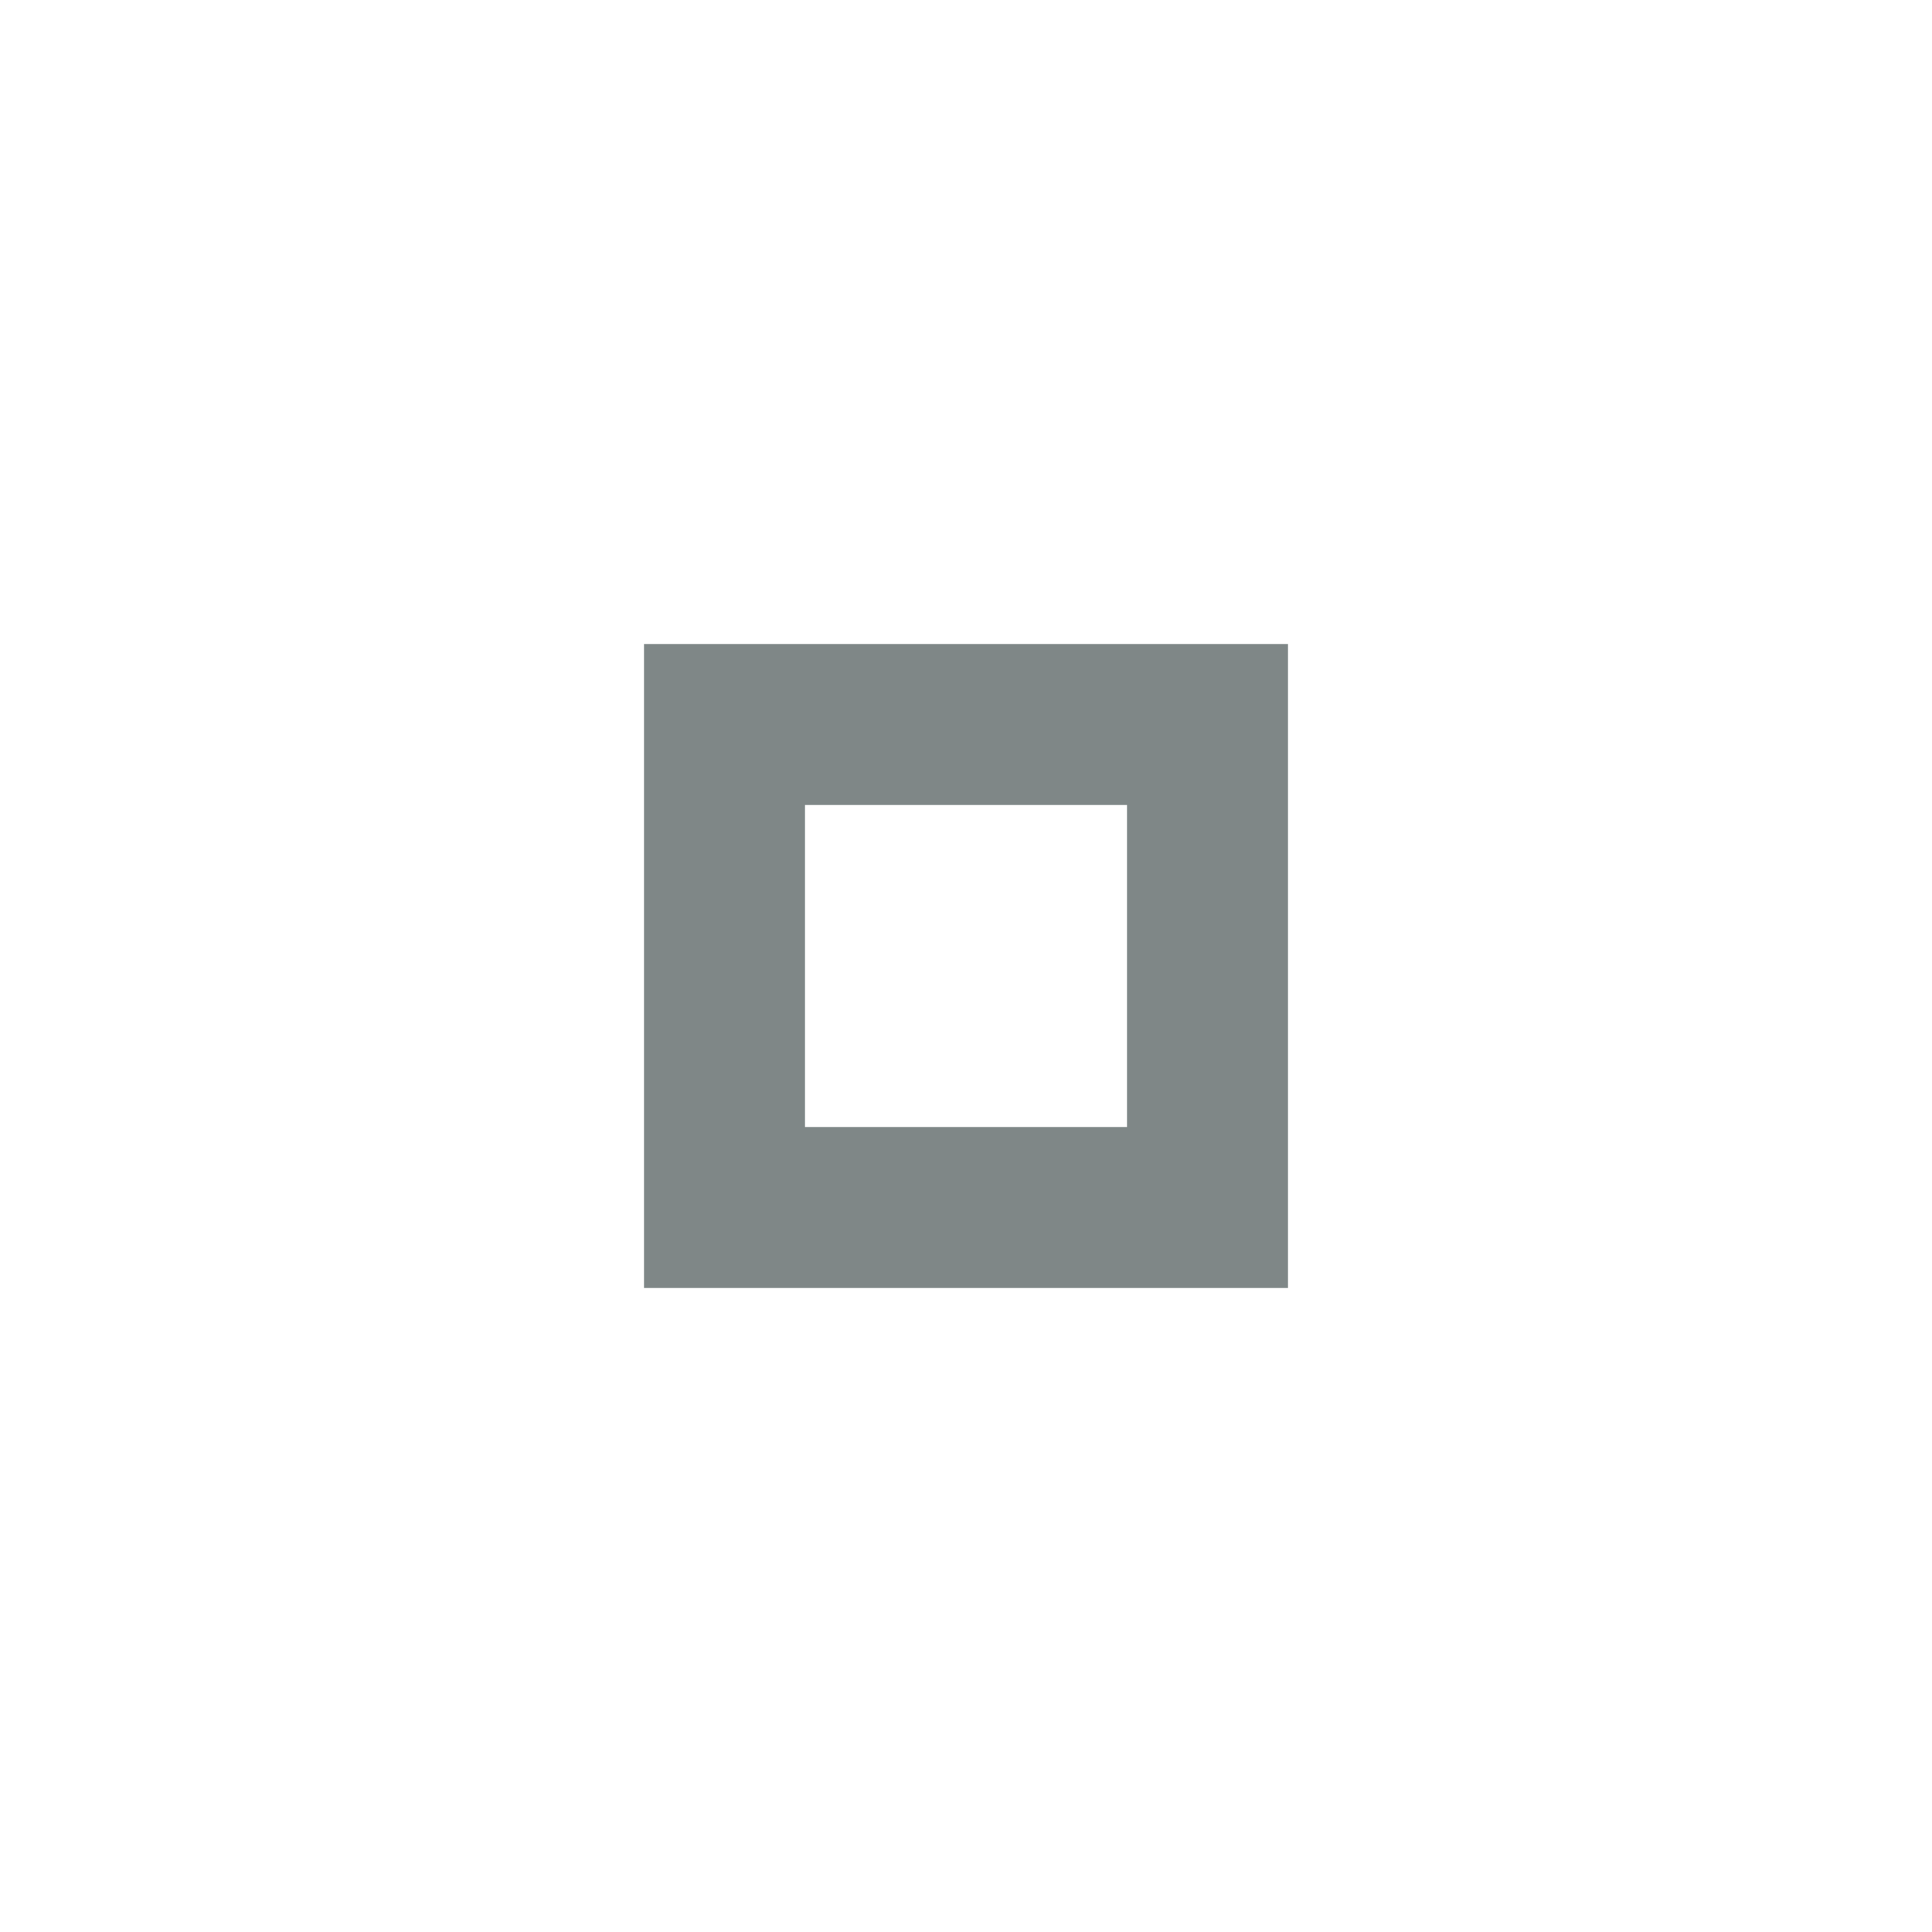
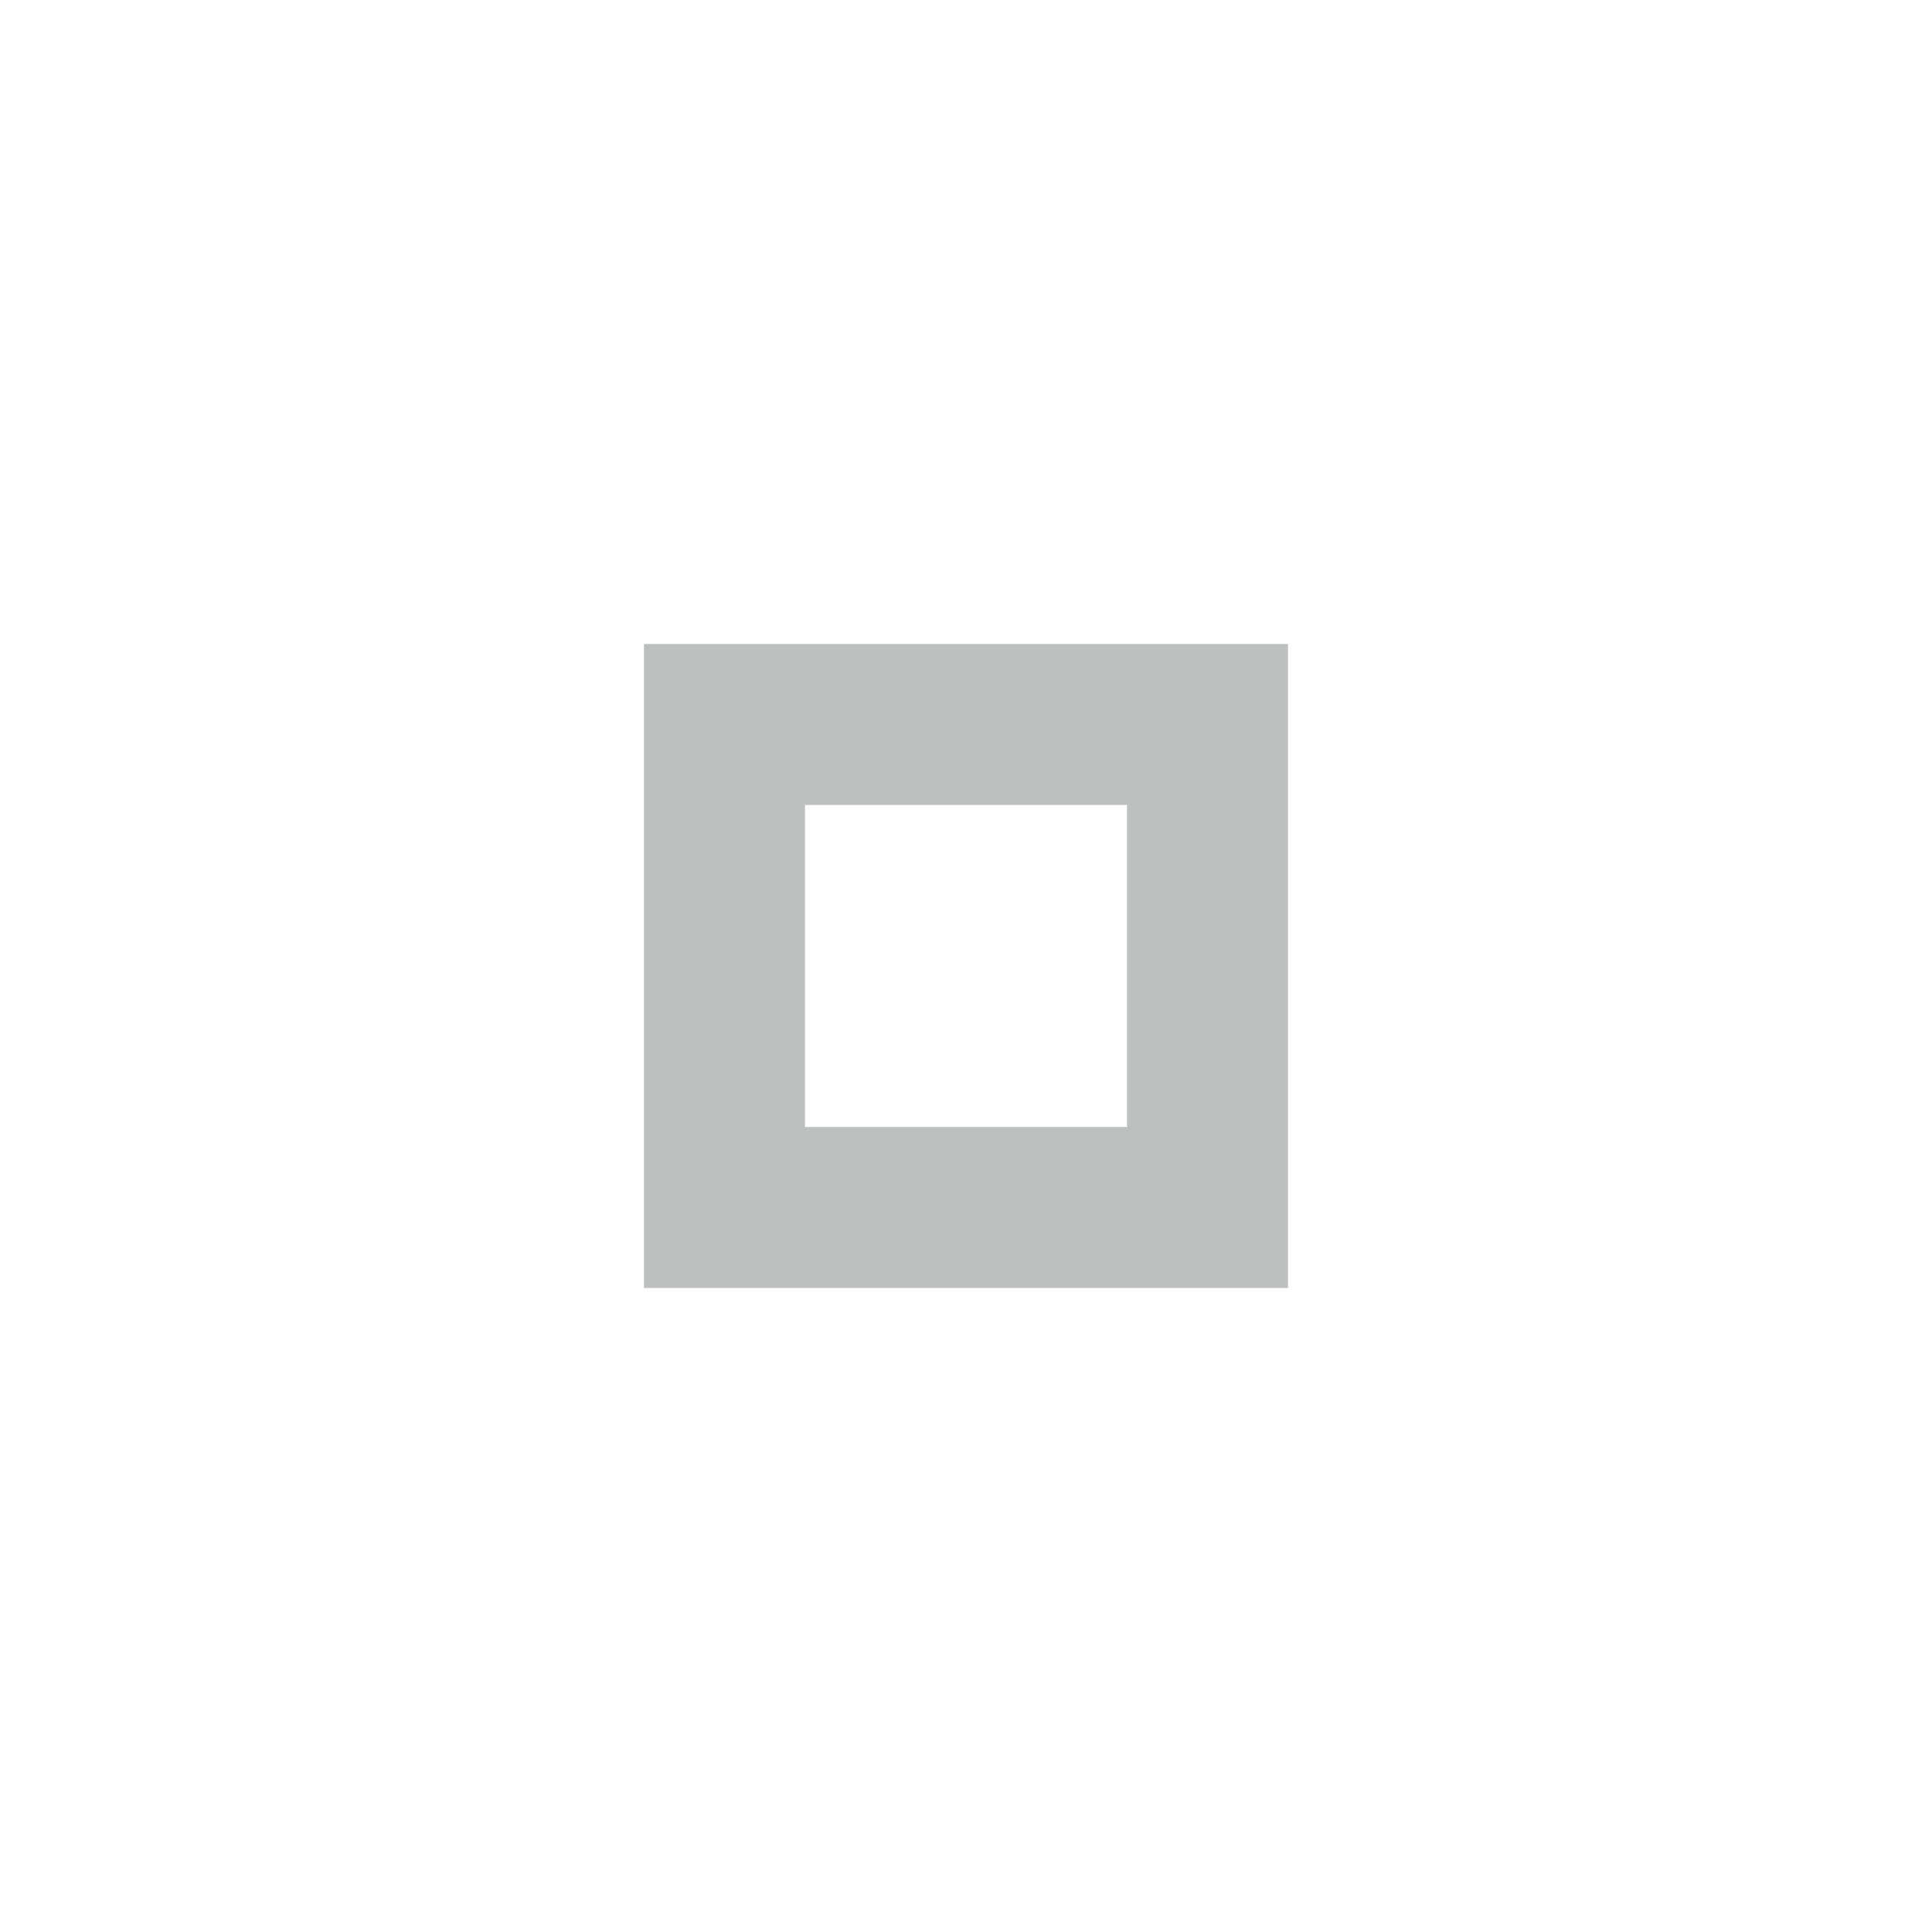
<svg xmlns="http://www.w3.org/2000/svg" version="1.1" x="0px" y="0px" width="24px" height="24px" viewBox="0 0 24 24" xml:space="preserve">
-   <path fill="#7f8787" d="M14,14h-4v-4h4V14z M16,8H8v8h8V8z" />
+   <path fill="#bebfbf" d="M14,14h-4v-4h4V14z M16,8H8v8h8V8z" />
</svg>
